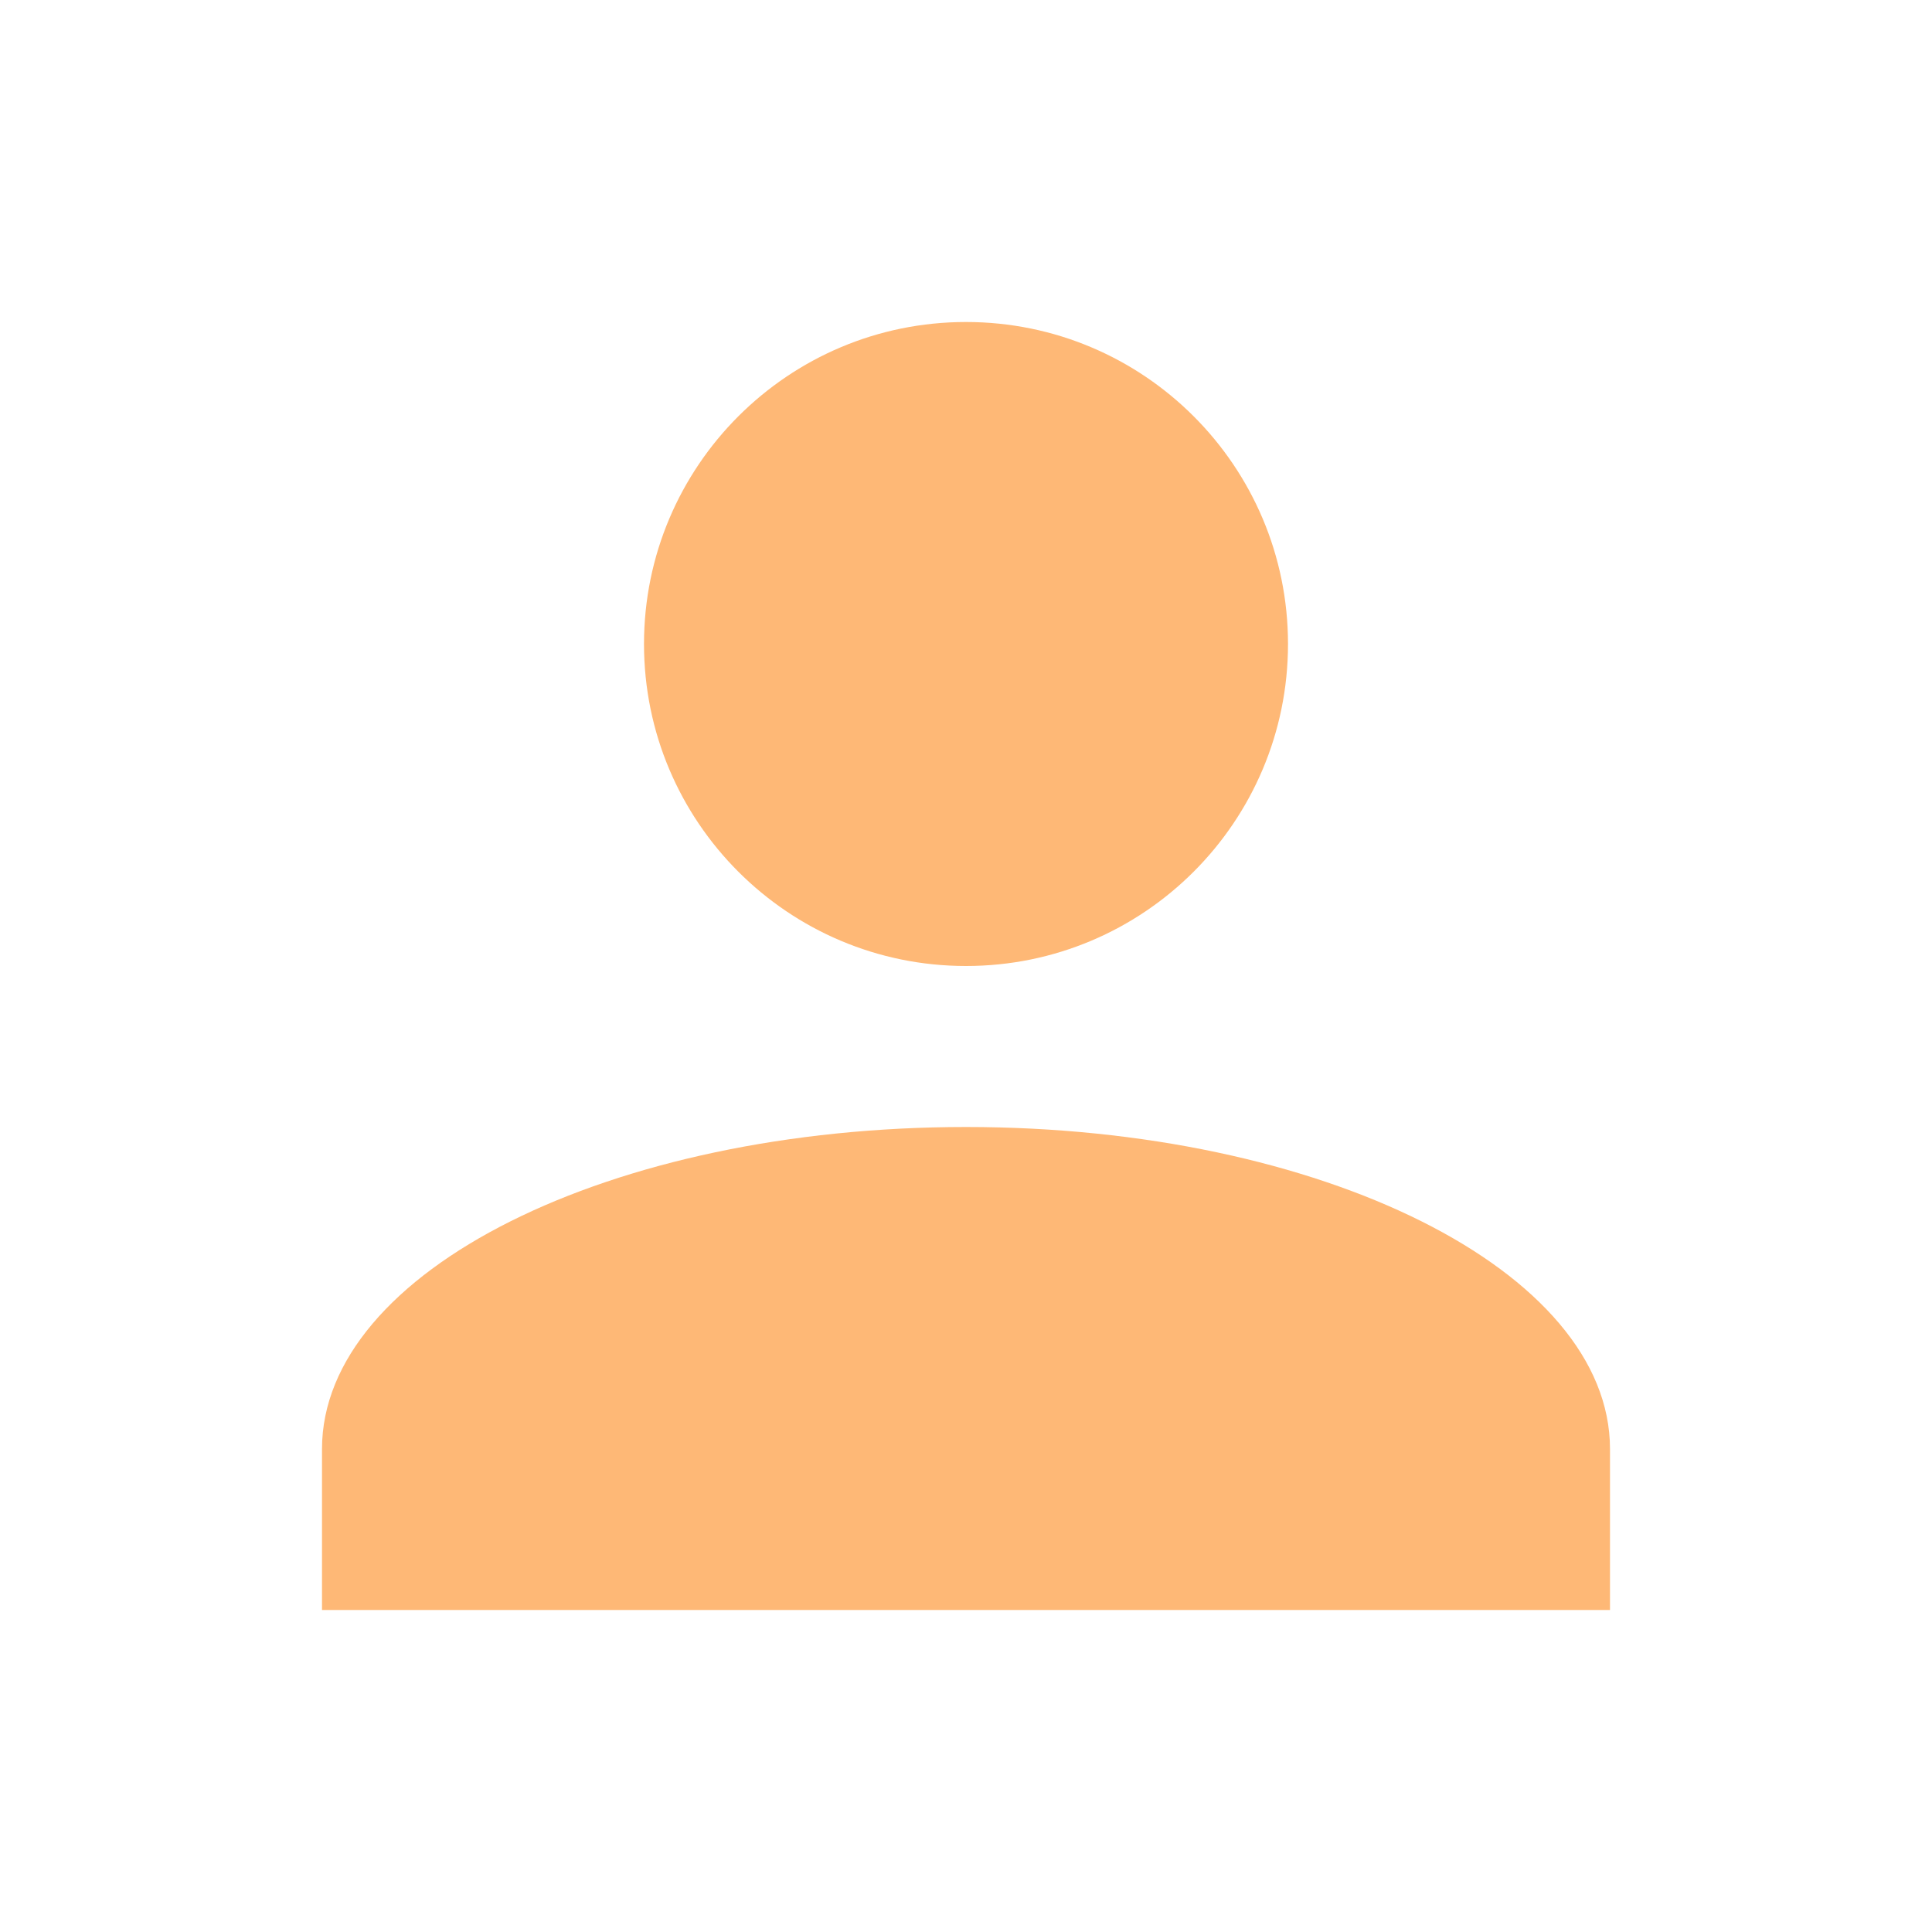
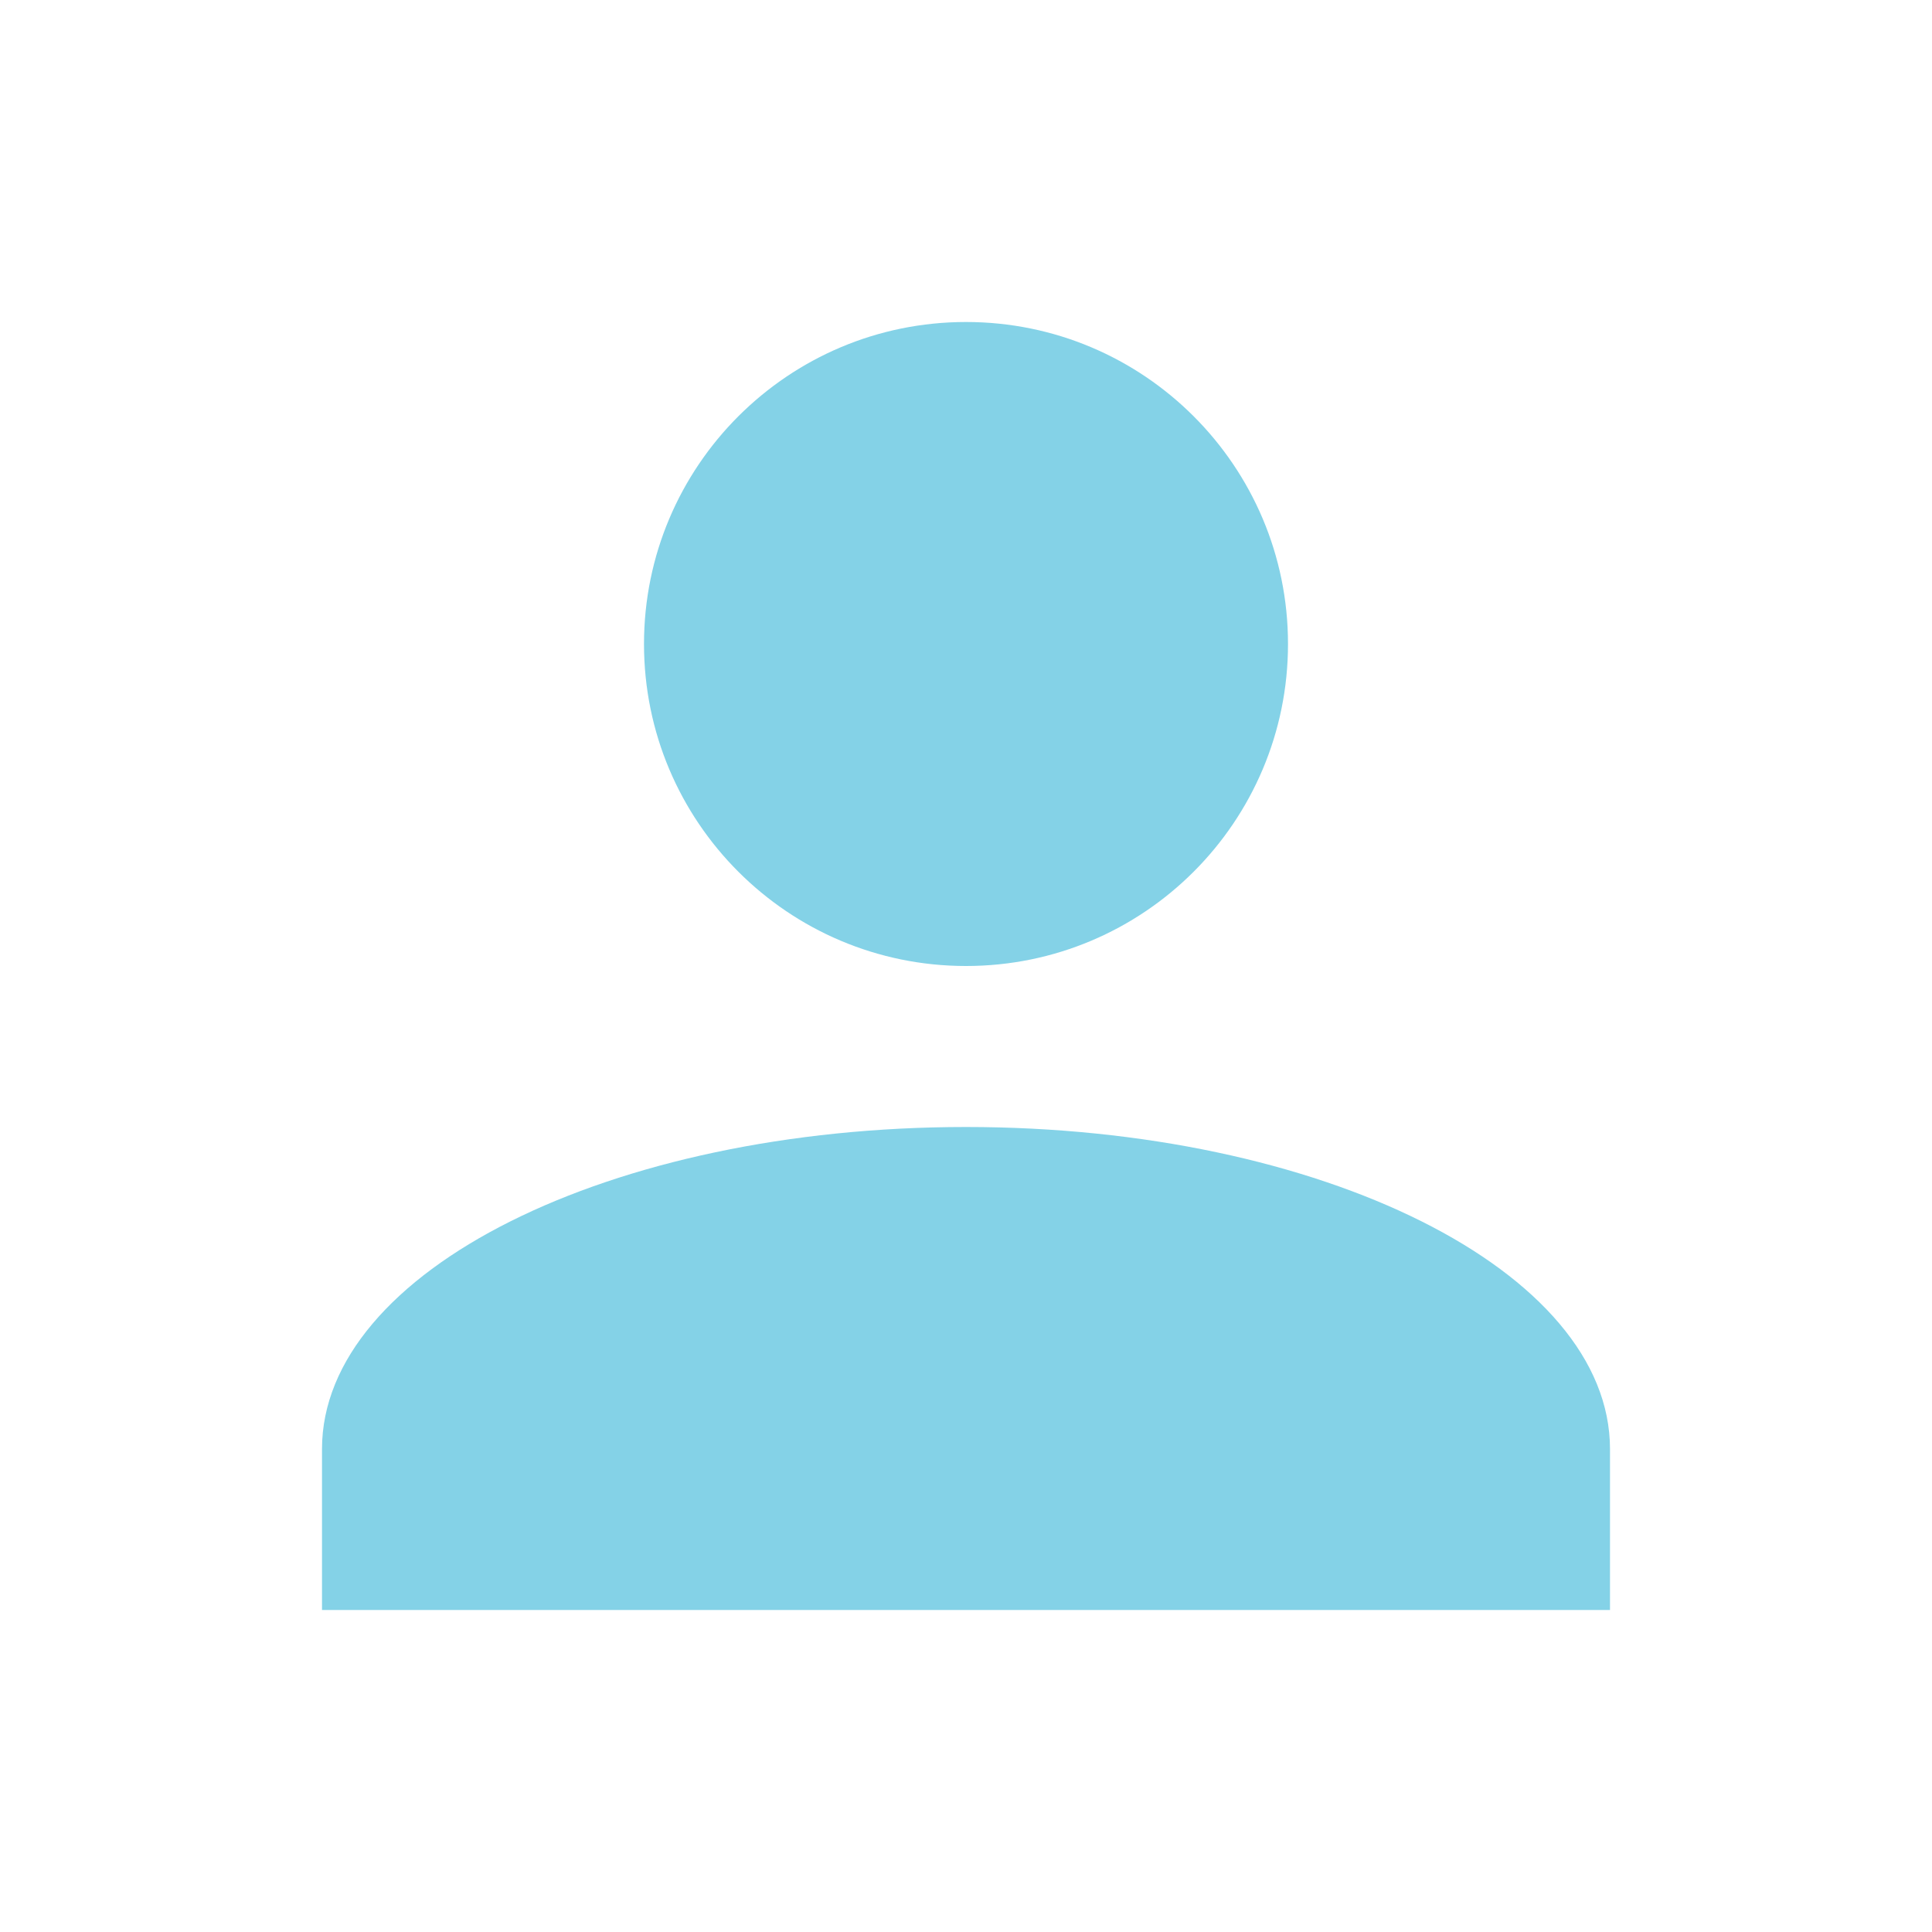
- <svg xmlns="http://www.w3.org/2000/svg" fill="#FEB876" preserveAspectRatio="xMidYMid meet" id="mdi-account" viewBox="0 0 24 24">
+ <svg xmlns="http://www.w3.org/2000/svg" fill="#84D2E7" preserveAspectRatio="xMidYMid meet" id="mdi-account" viewBox="0 0 24 24">
  <path d="M12,4A4,4 0 0,1 16,8A4,4 0 0,1 12,12A4,4 0 0,1 8,8A4,4 0 0,1 12,4M12,14C16.42,14 20,15.79 20,18V20H4V18C4,15.79 7.58,14 12,14Z" />
</svg>
